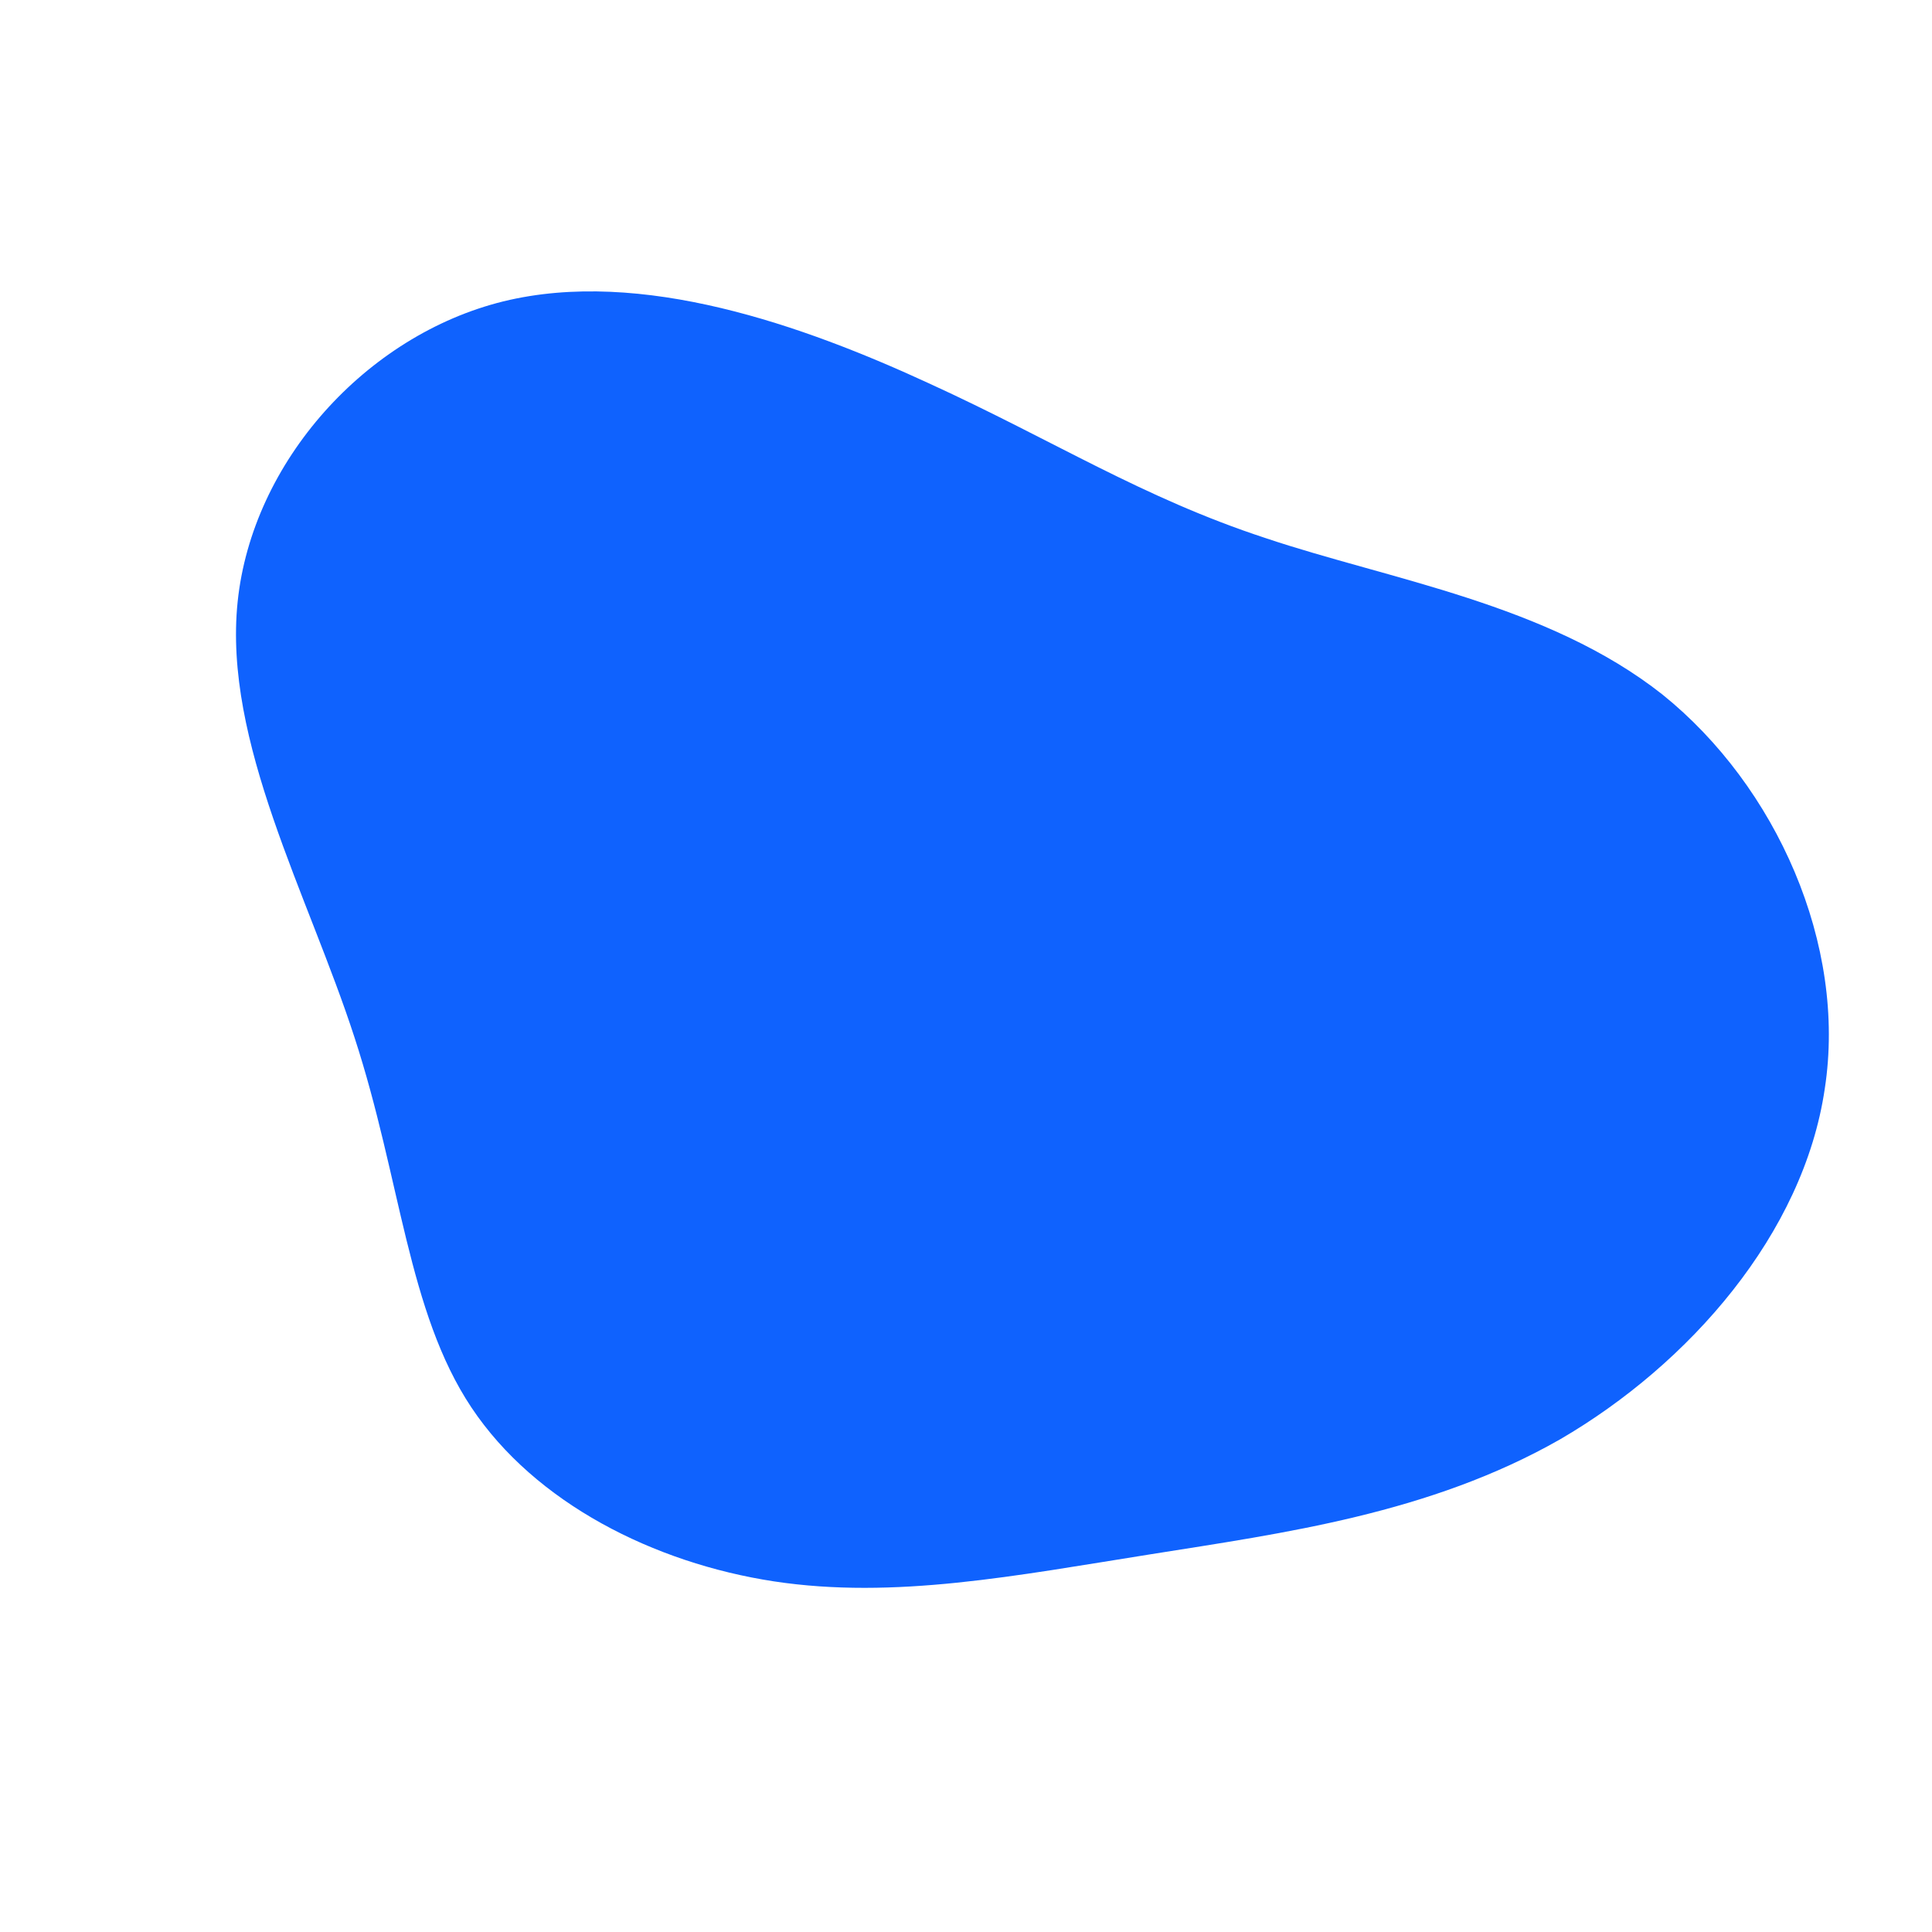
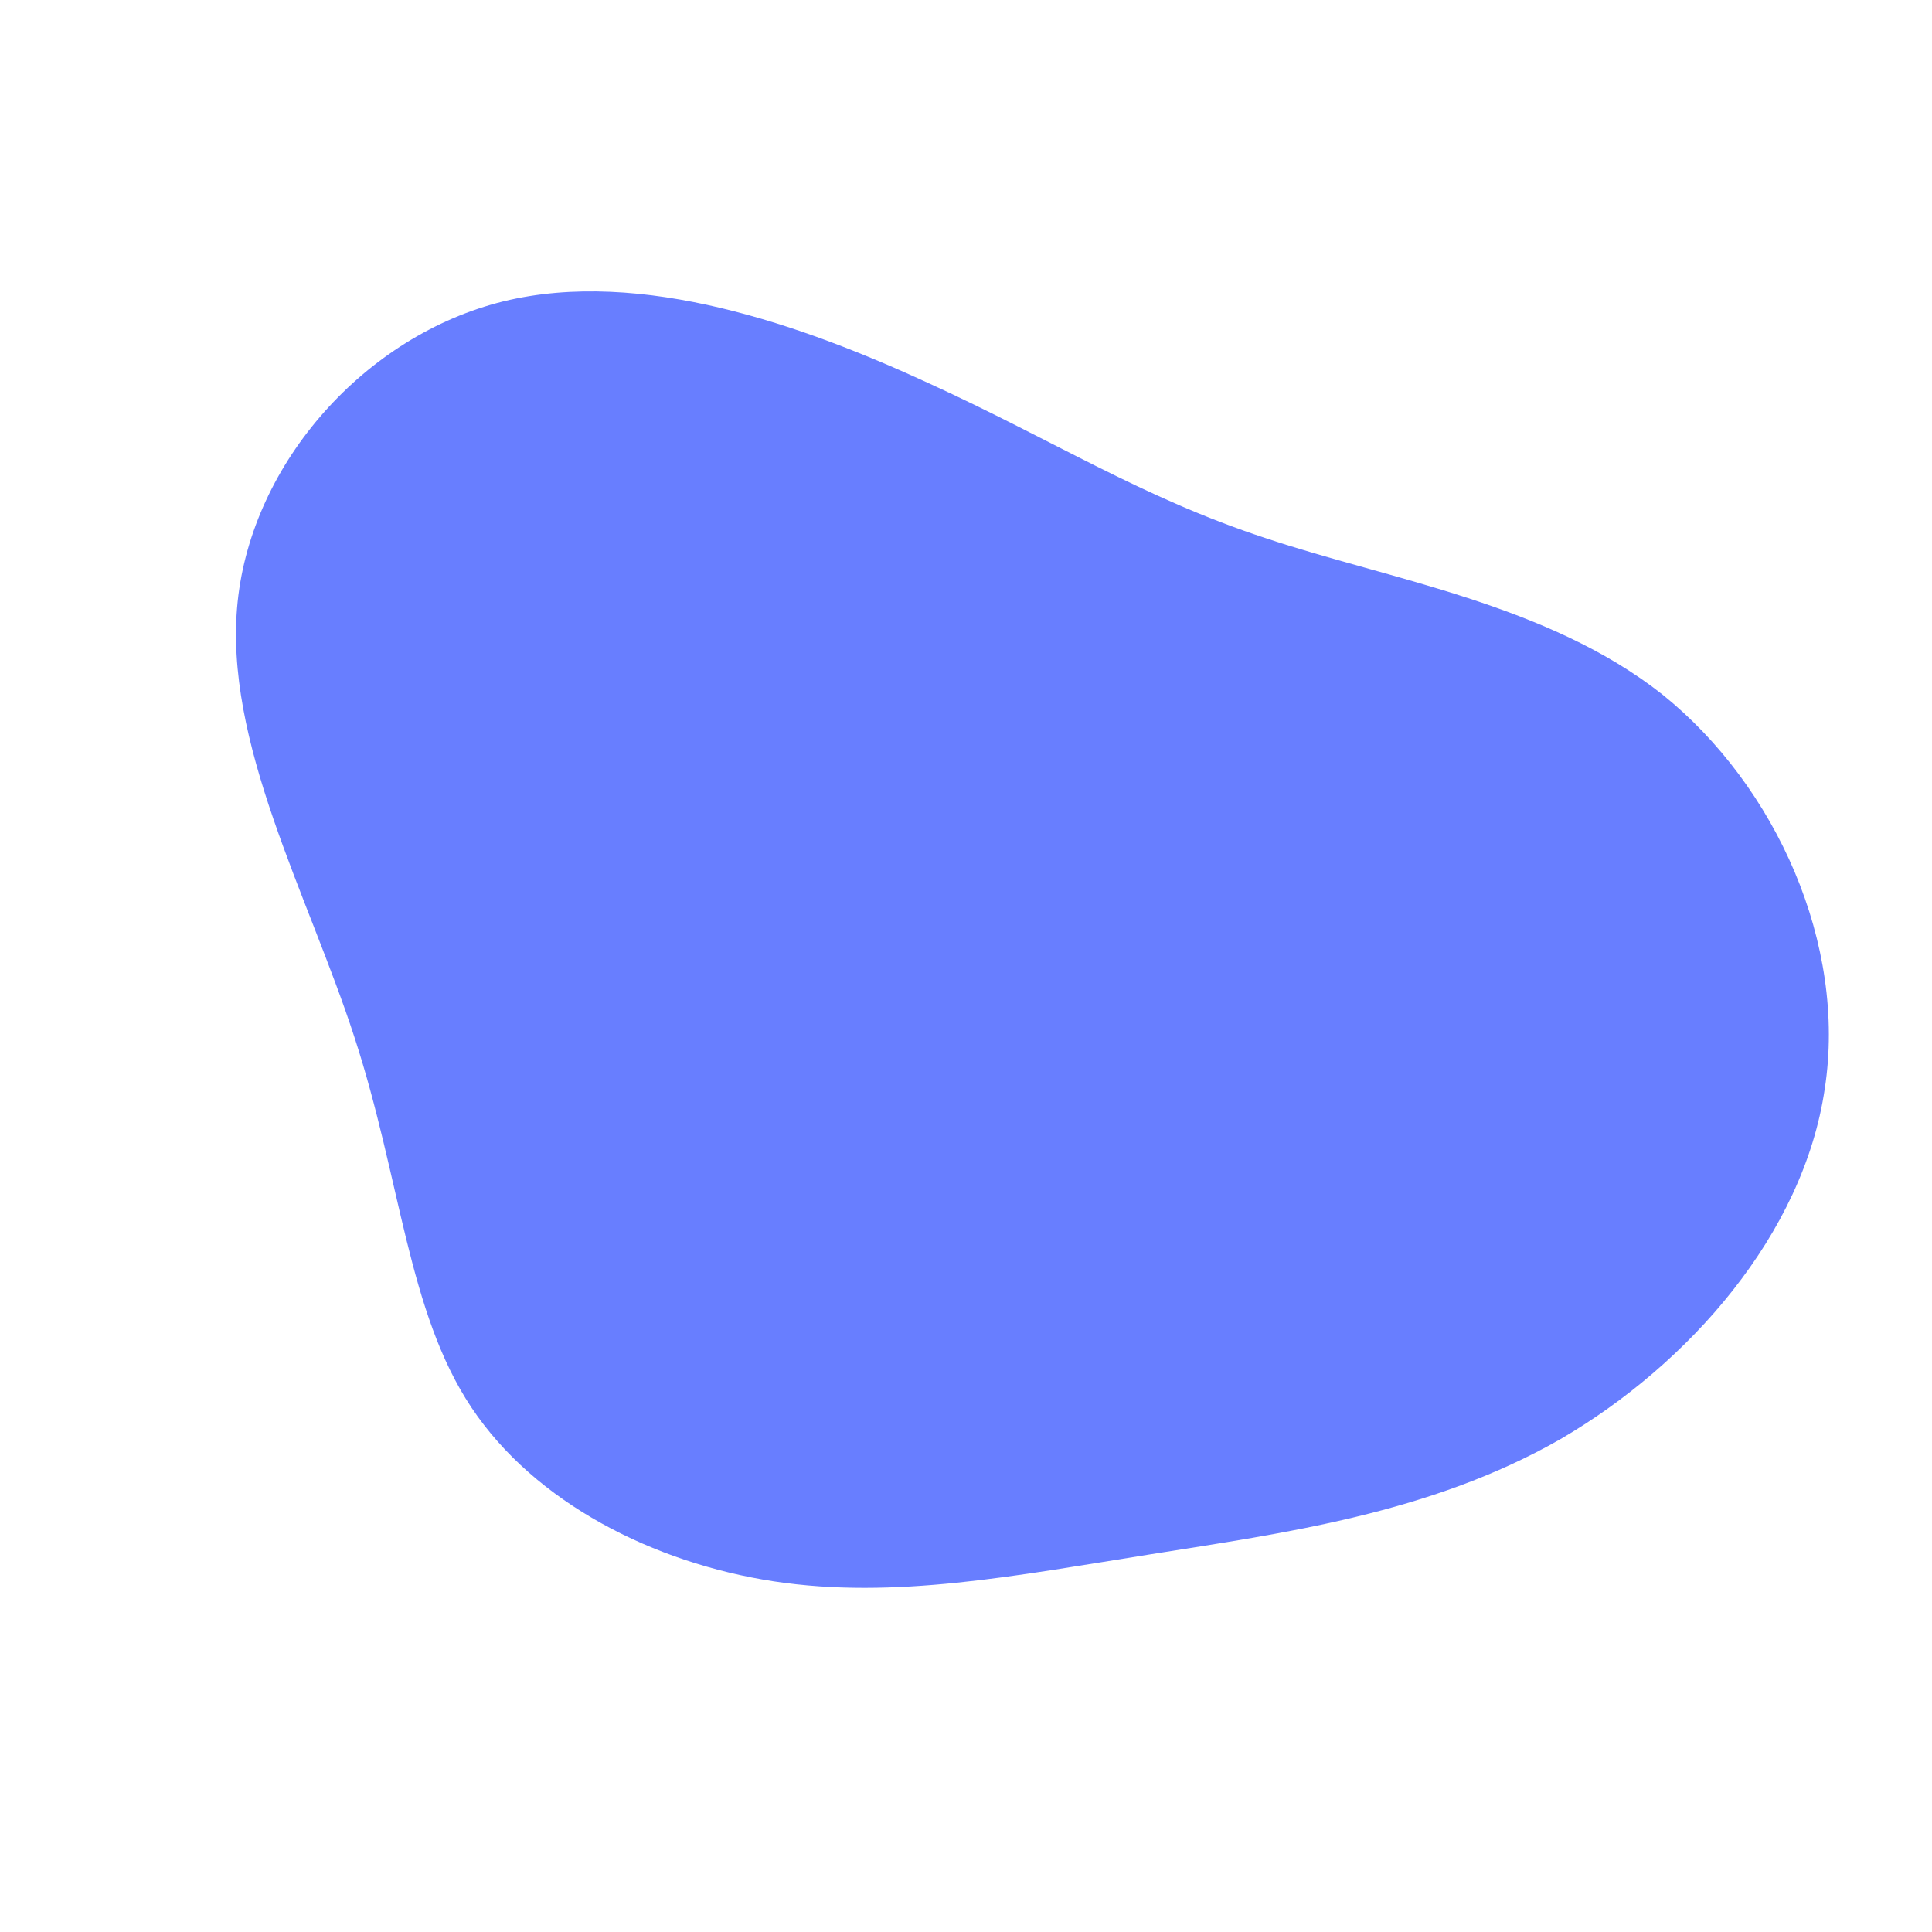
<svg xmlns="http://www.w3.org/2000/svg" viewBox="0 0 200 200">
-   <path fill="#0F62FE" d="M31,-44.3C43.8,-40,60.2,-37.5,72.1,-28.1C83.9,-18.6,91.2,-2.2,88.9,12.7C86.7,27.7,74.9,41.2,61.5,49C48,56.7,32.9,58.7,19.1,60.9C5.2,63.1,-7.4,65.6,-19.9,63.7C-32.3,61.8,-44.6,55.6,-51.2,45.7C-57.8,35.8,-58.5,22.1,-63.3,7.4C-68.1,-7.4,-76.9,-23.2,-75.4,-37.7C-73.9,-52.2,-62.1,-65.3,-47.9,-68.8C-33.6,-72.3,-16.8,-66.3,-3.8,-60.3C9.1,-54.4,18.2,-48.5,31,-44.3Z" transform="translate(100 100)" />
+   <path fill="#687EFF" d="M31,-44.3C43.8,-40,60.2,-37.5,72.1,-28.1C83.9,-18.6,91.2,-2.2,88.9,12.7C86.7,27.7,74.9,41.2,61.5,49C48,56.7,32.9,58.7,19.1,60.9C5.2,63.1,-7.4,65.6,-19.9,63.7C-32.3,61.8,-44.6,55.6,-51.2,45.7C-57.8,35.8,-58.5,22.1,-63.3,7.4C-68.1,-7.4,-76.9,-23.2,-75.4,-37.7C-73.9,-52.2,-62.1,-65.3,-47.9,-68.8C-33.6,-72.3,-16.8,-66.3,-3.8,-60.3C9.1,-54.4,18.2,-48.5,31,-44.3Z" transform="translate(100 100)" />
</svg>
